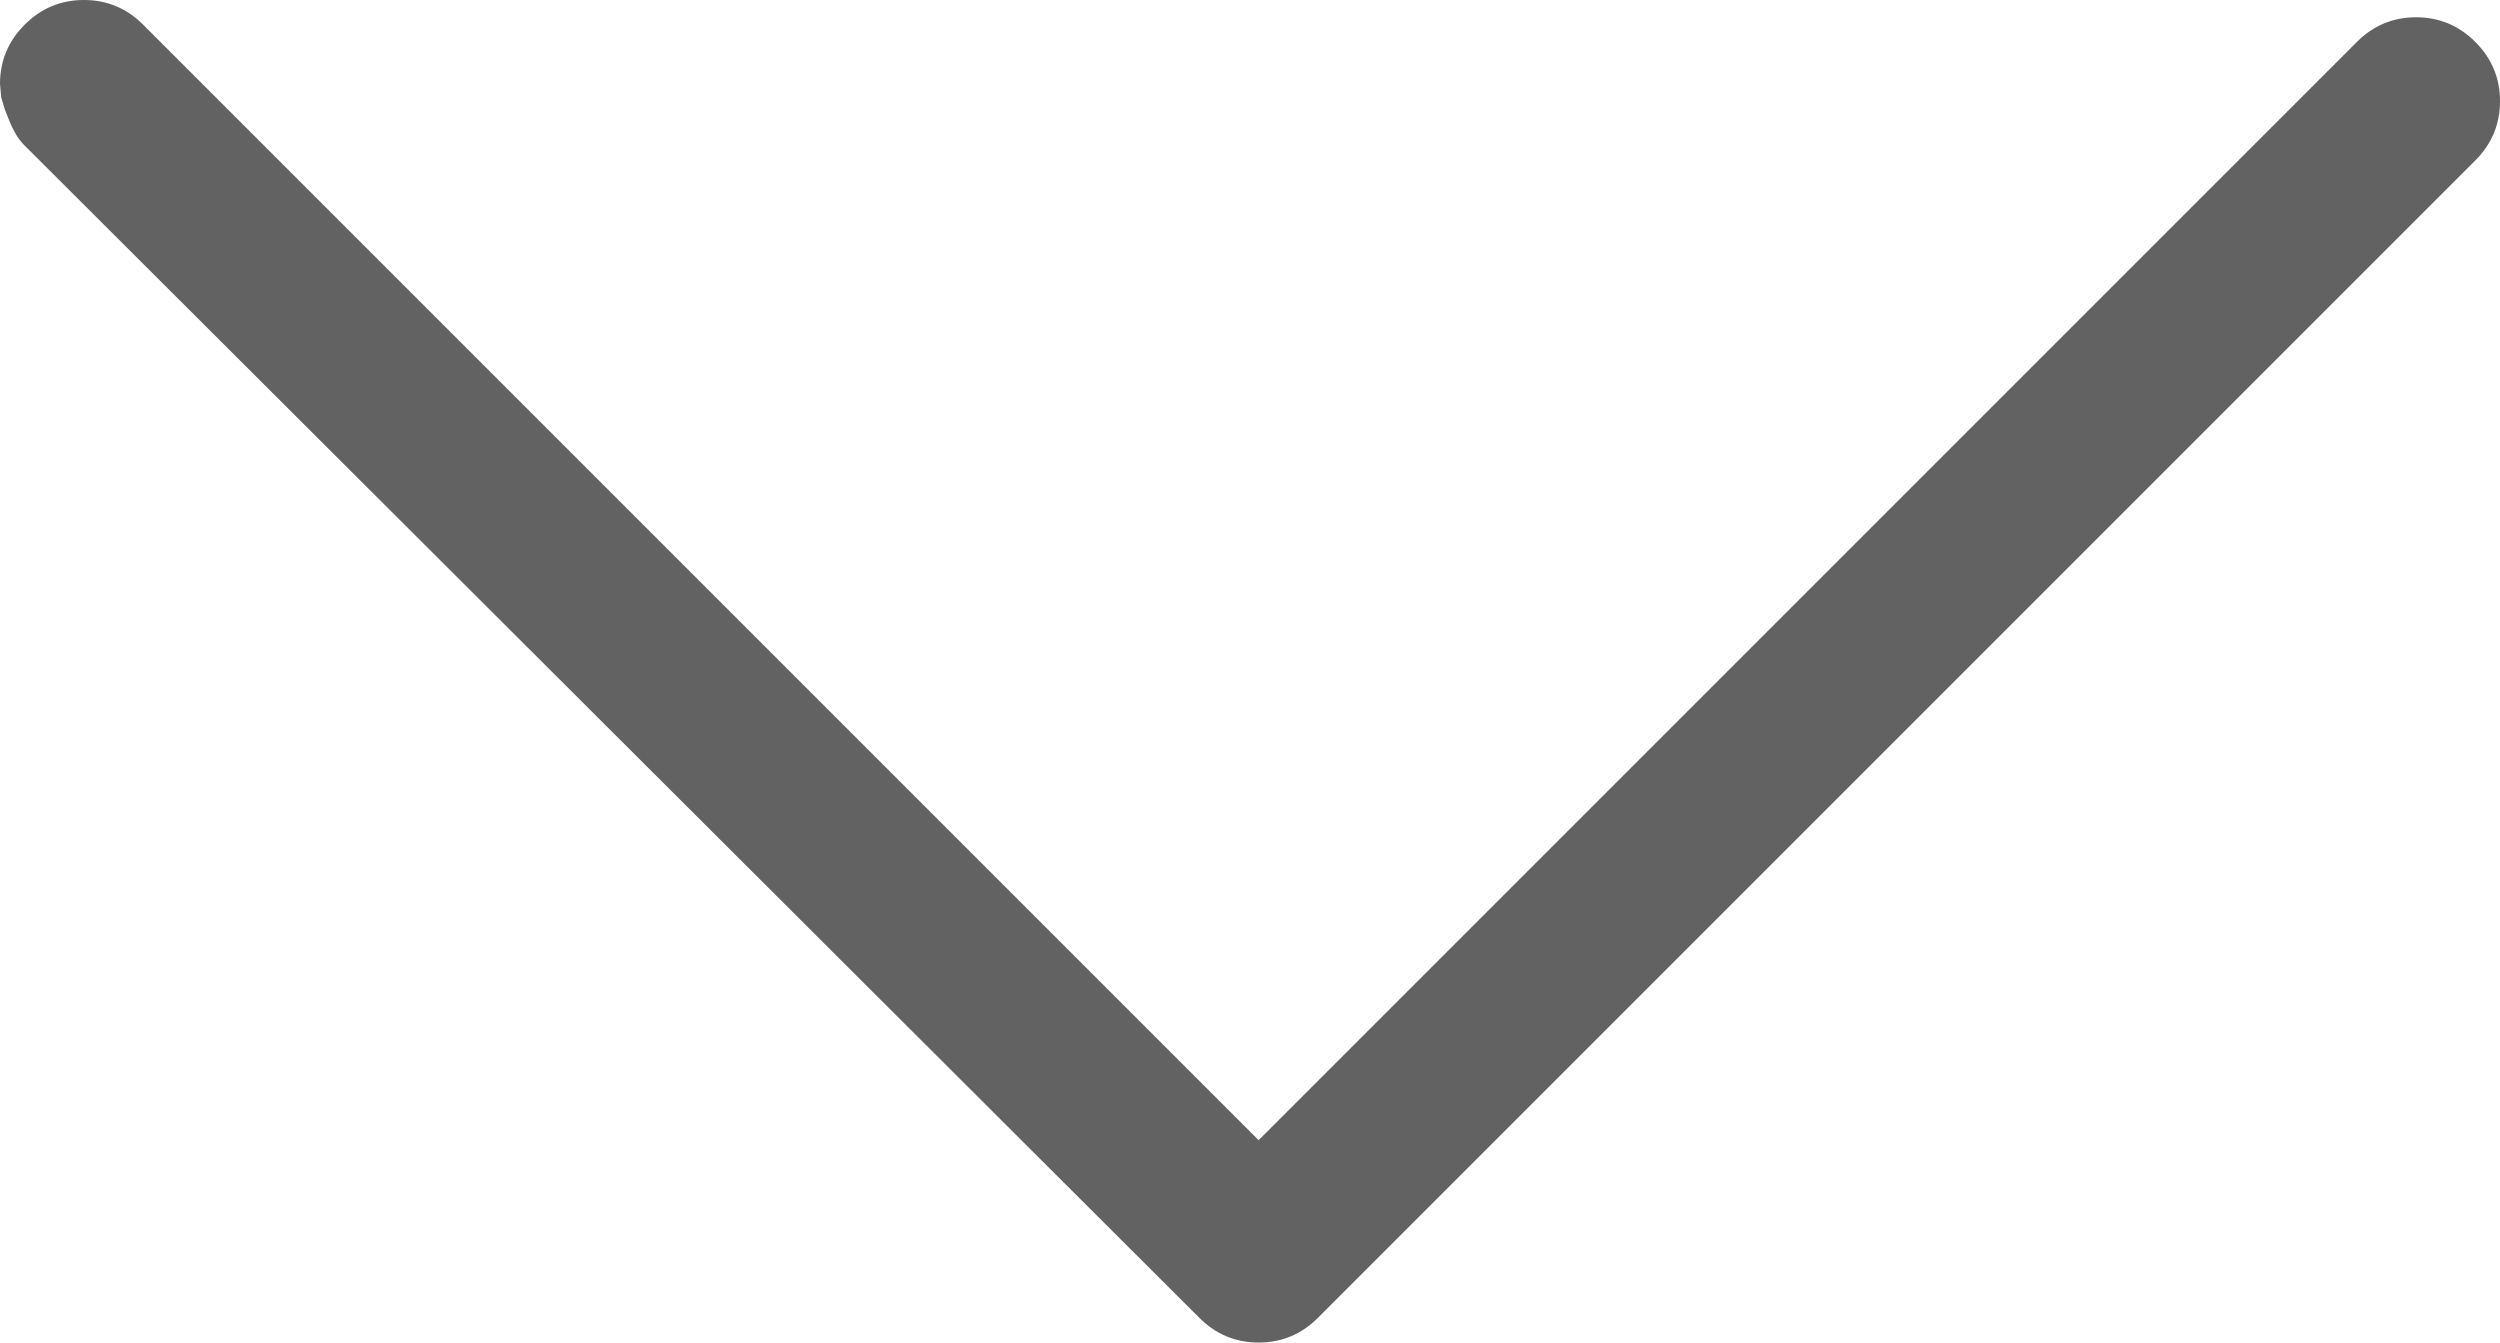
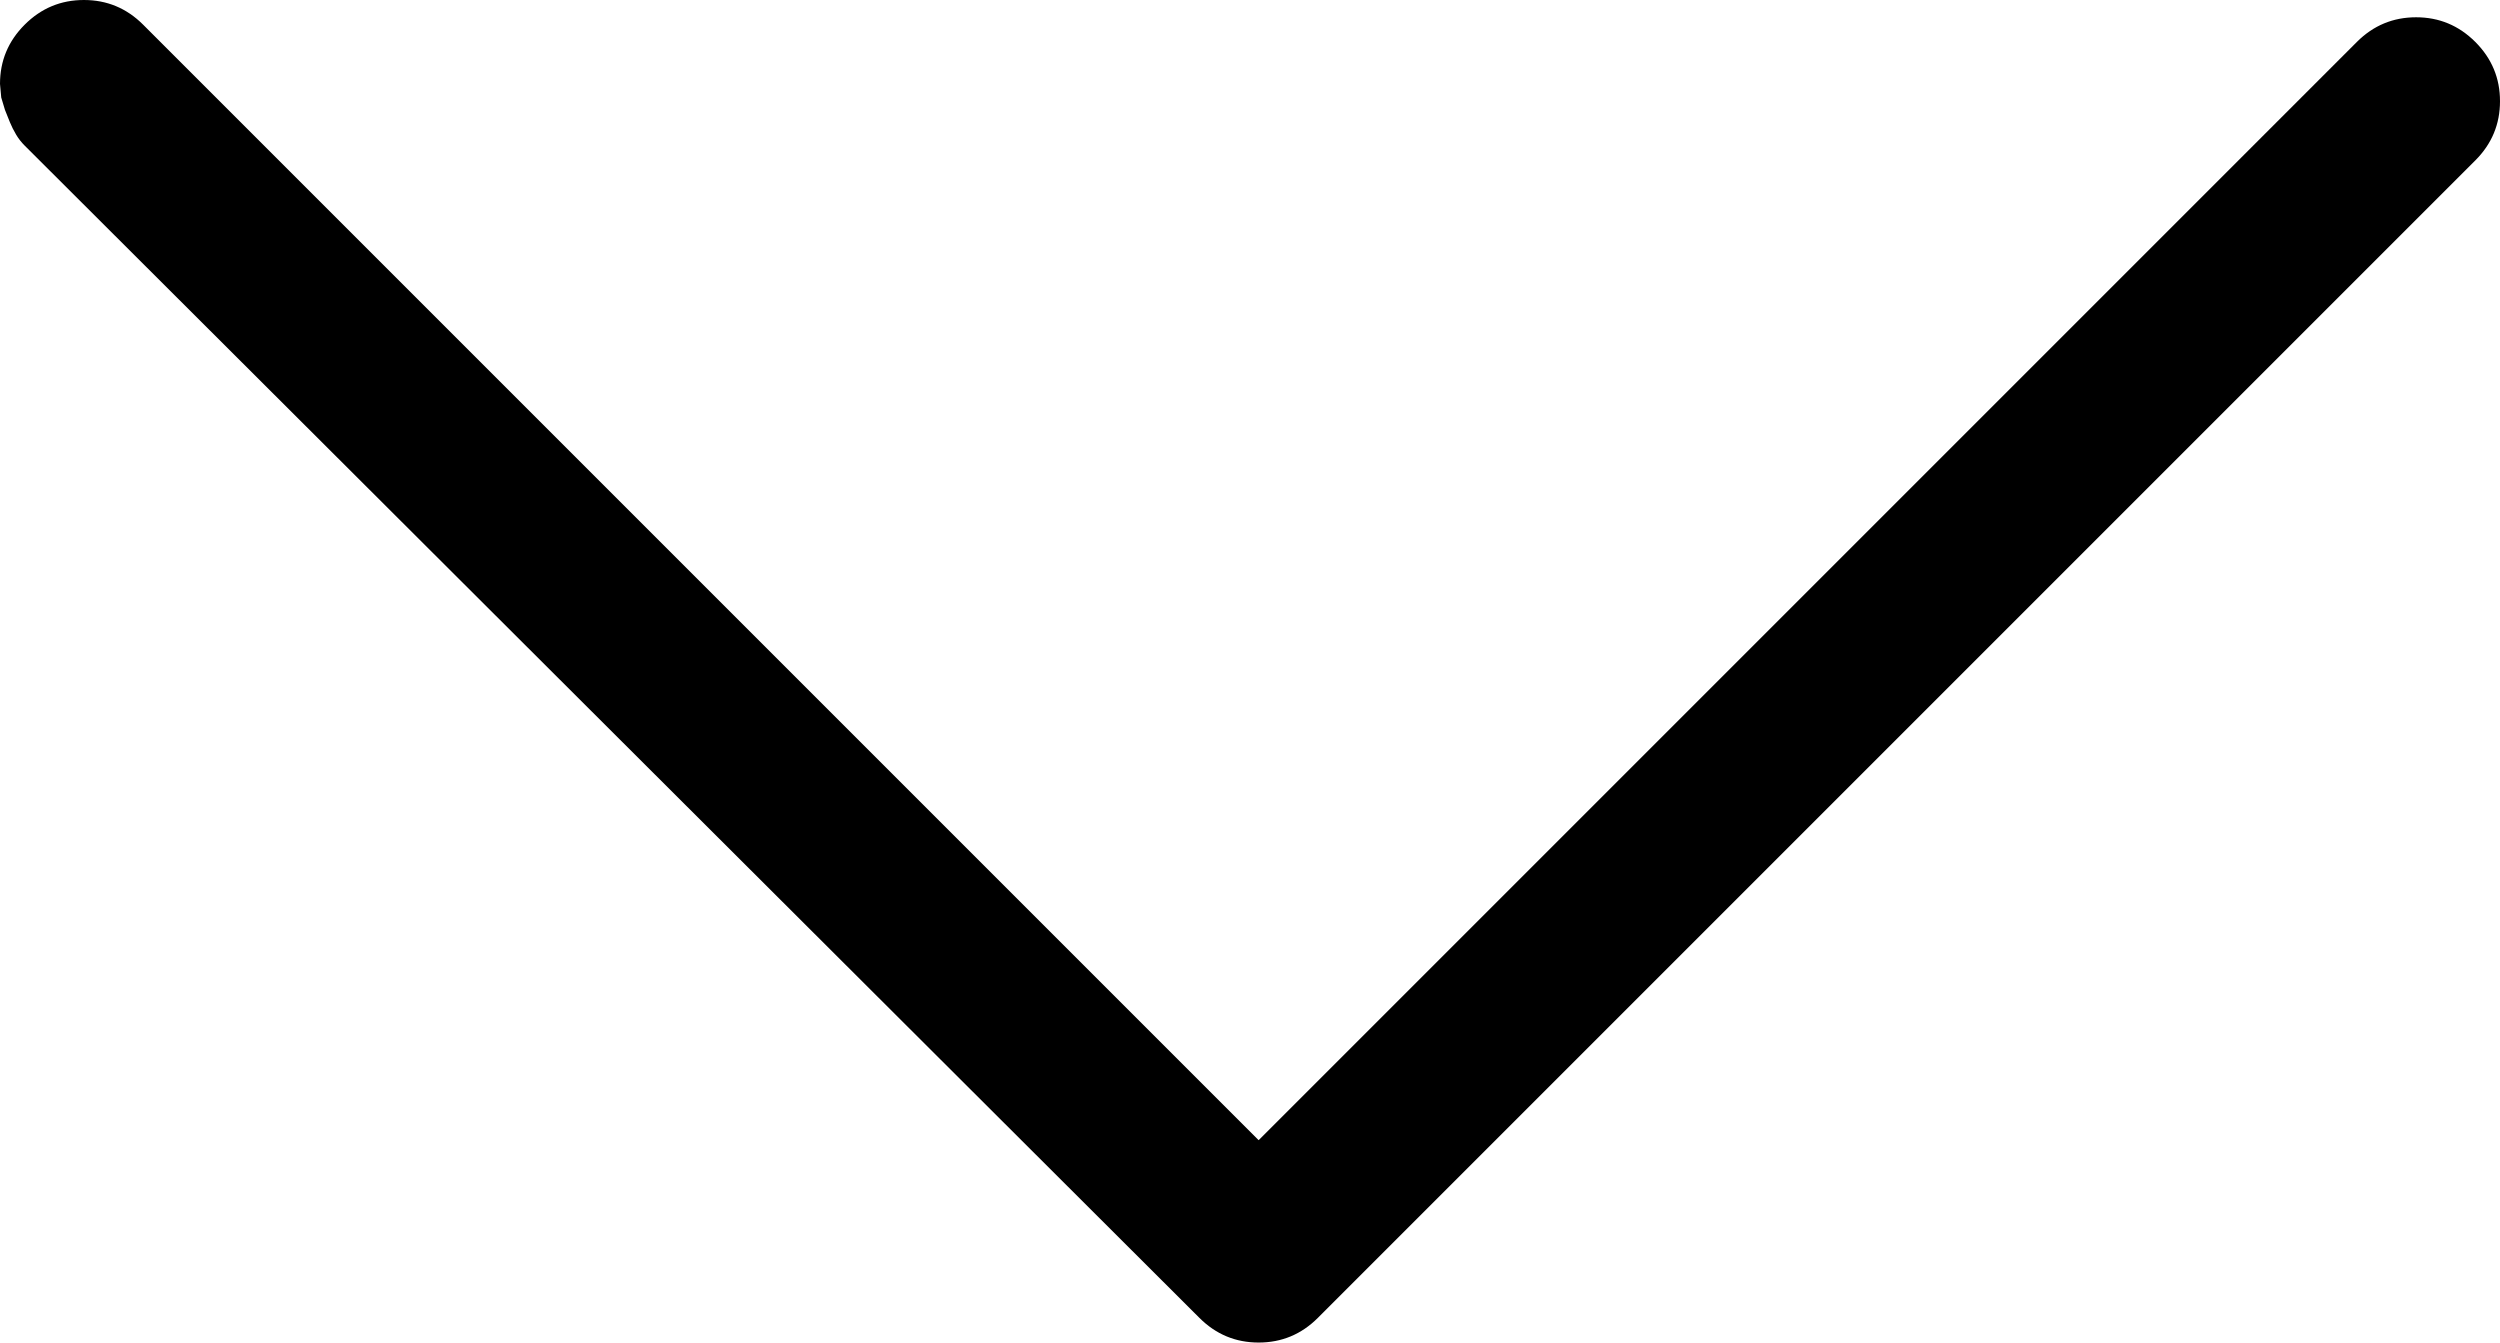
<svg xmlns="http://www.w3.org/2000/svg" version="1.1" id="Layer_1" x="0px" y="0px" viewBox="0 0 1013 544" style="enable-background:new 0 0 1013 544;" xml:space="preserve">
-   <style type="text/css">
- 	.st0{fill:#626262;}
- </style>
-   <path class="st0" d="M0,34c0-9.3,3.3-17.3,10-24S24.7,0,34,0s17.3,3.3,24,10l452,452L955,17c6.7-6.7,14.7-10,24-10s17.3,3.3,24,10  s10,14.7,10,24s-3.3,17.3-10,24L534,534c-6.7,6.7-14.7,10-24,10c-9.3,0-17.3-3.3-24-10L10,59c-1.3-1.3-2.5-2.8-3.5-4.5  s-1.8-3.3-2.5-5l-2-5l-1.5-5L0,34z" />
+   <path d="M0,34c0-9.3,3.3-17.3,10-24S24.7,0,34,0s17.3,3.3,24,10l452,452L955,17c6.7-6.7,14.7-10,24-10s17.3,3.3,24,10  s10,14.7,10,24s-3.3,17.3-10,24L534,534c-6.7,6.7-14.7,10-24,10c-9.3,0-17.3-3.3-24-10L10,59c-1.3-1.3-2.5-2.8-3.5-4.5  s-1.8-3.3-2.5-5l-2-5l-1.5-5L0,34z" />
</svg>
